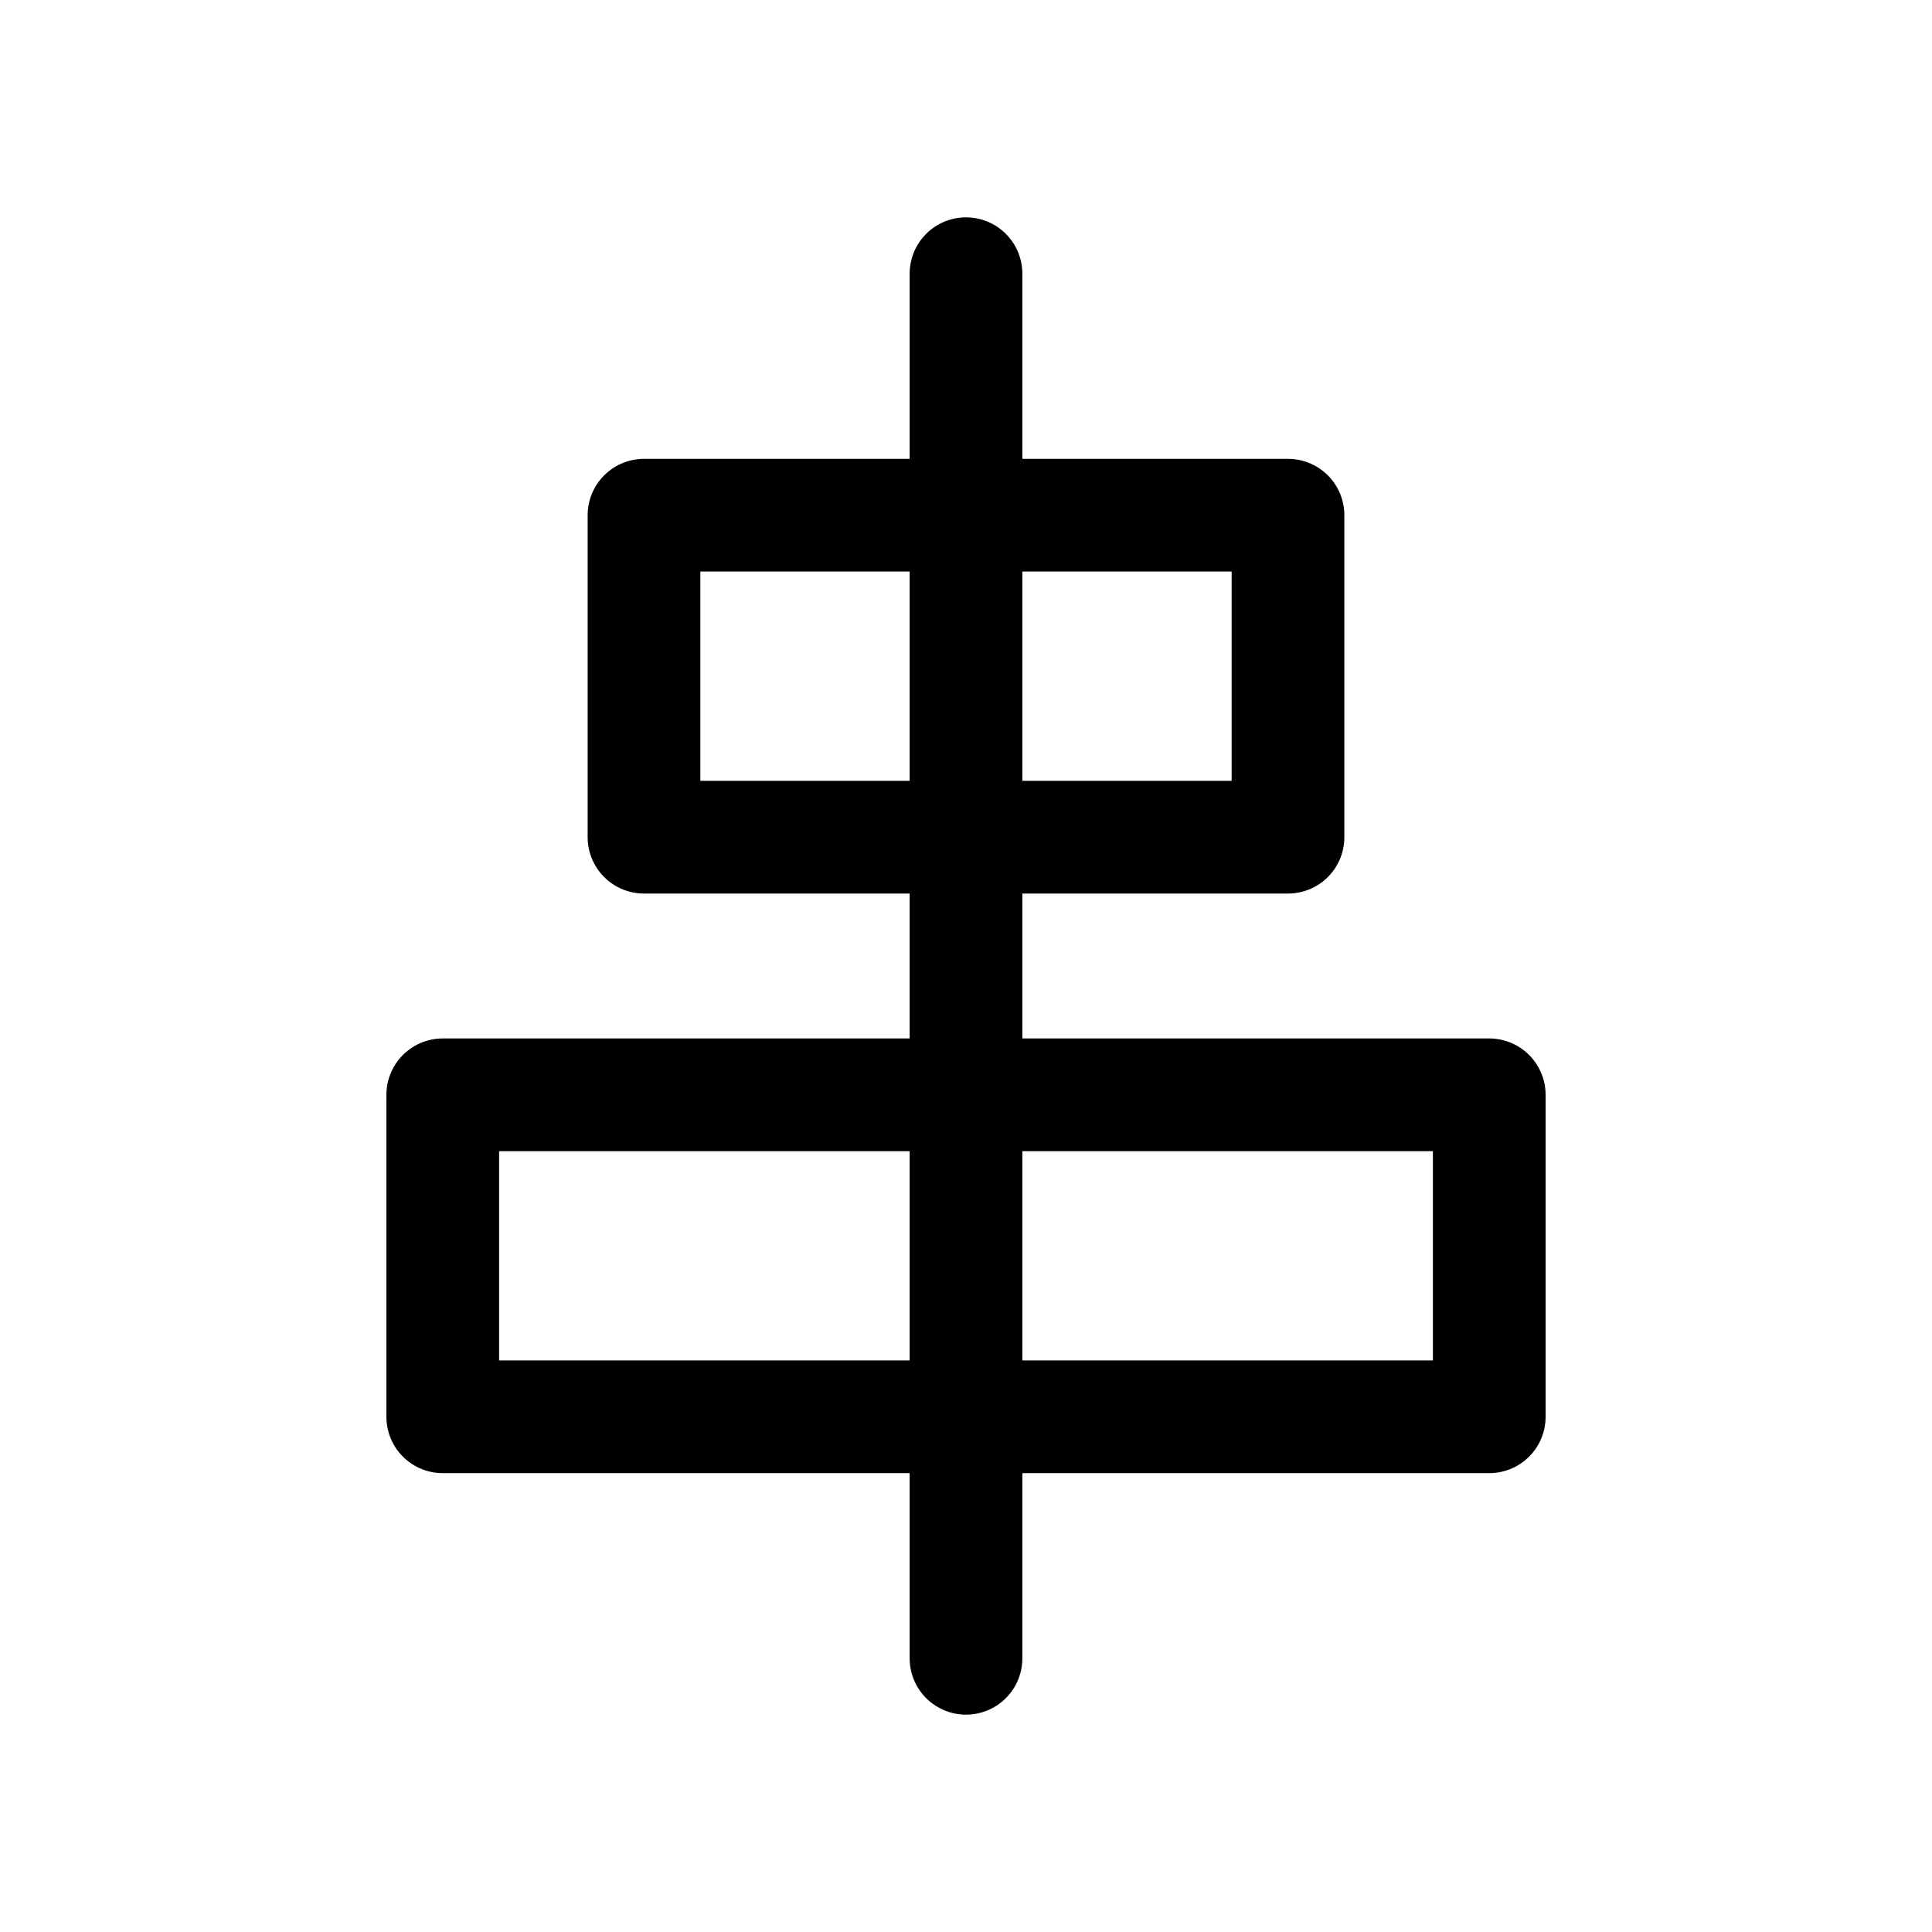
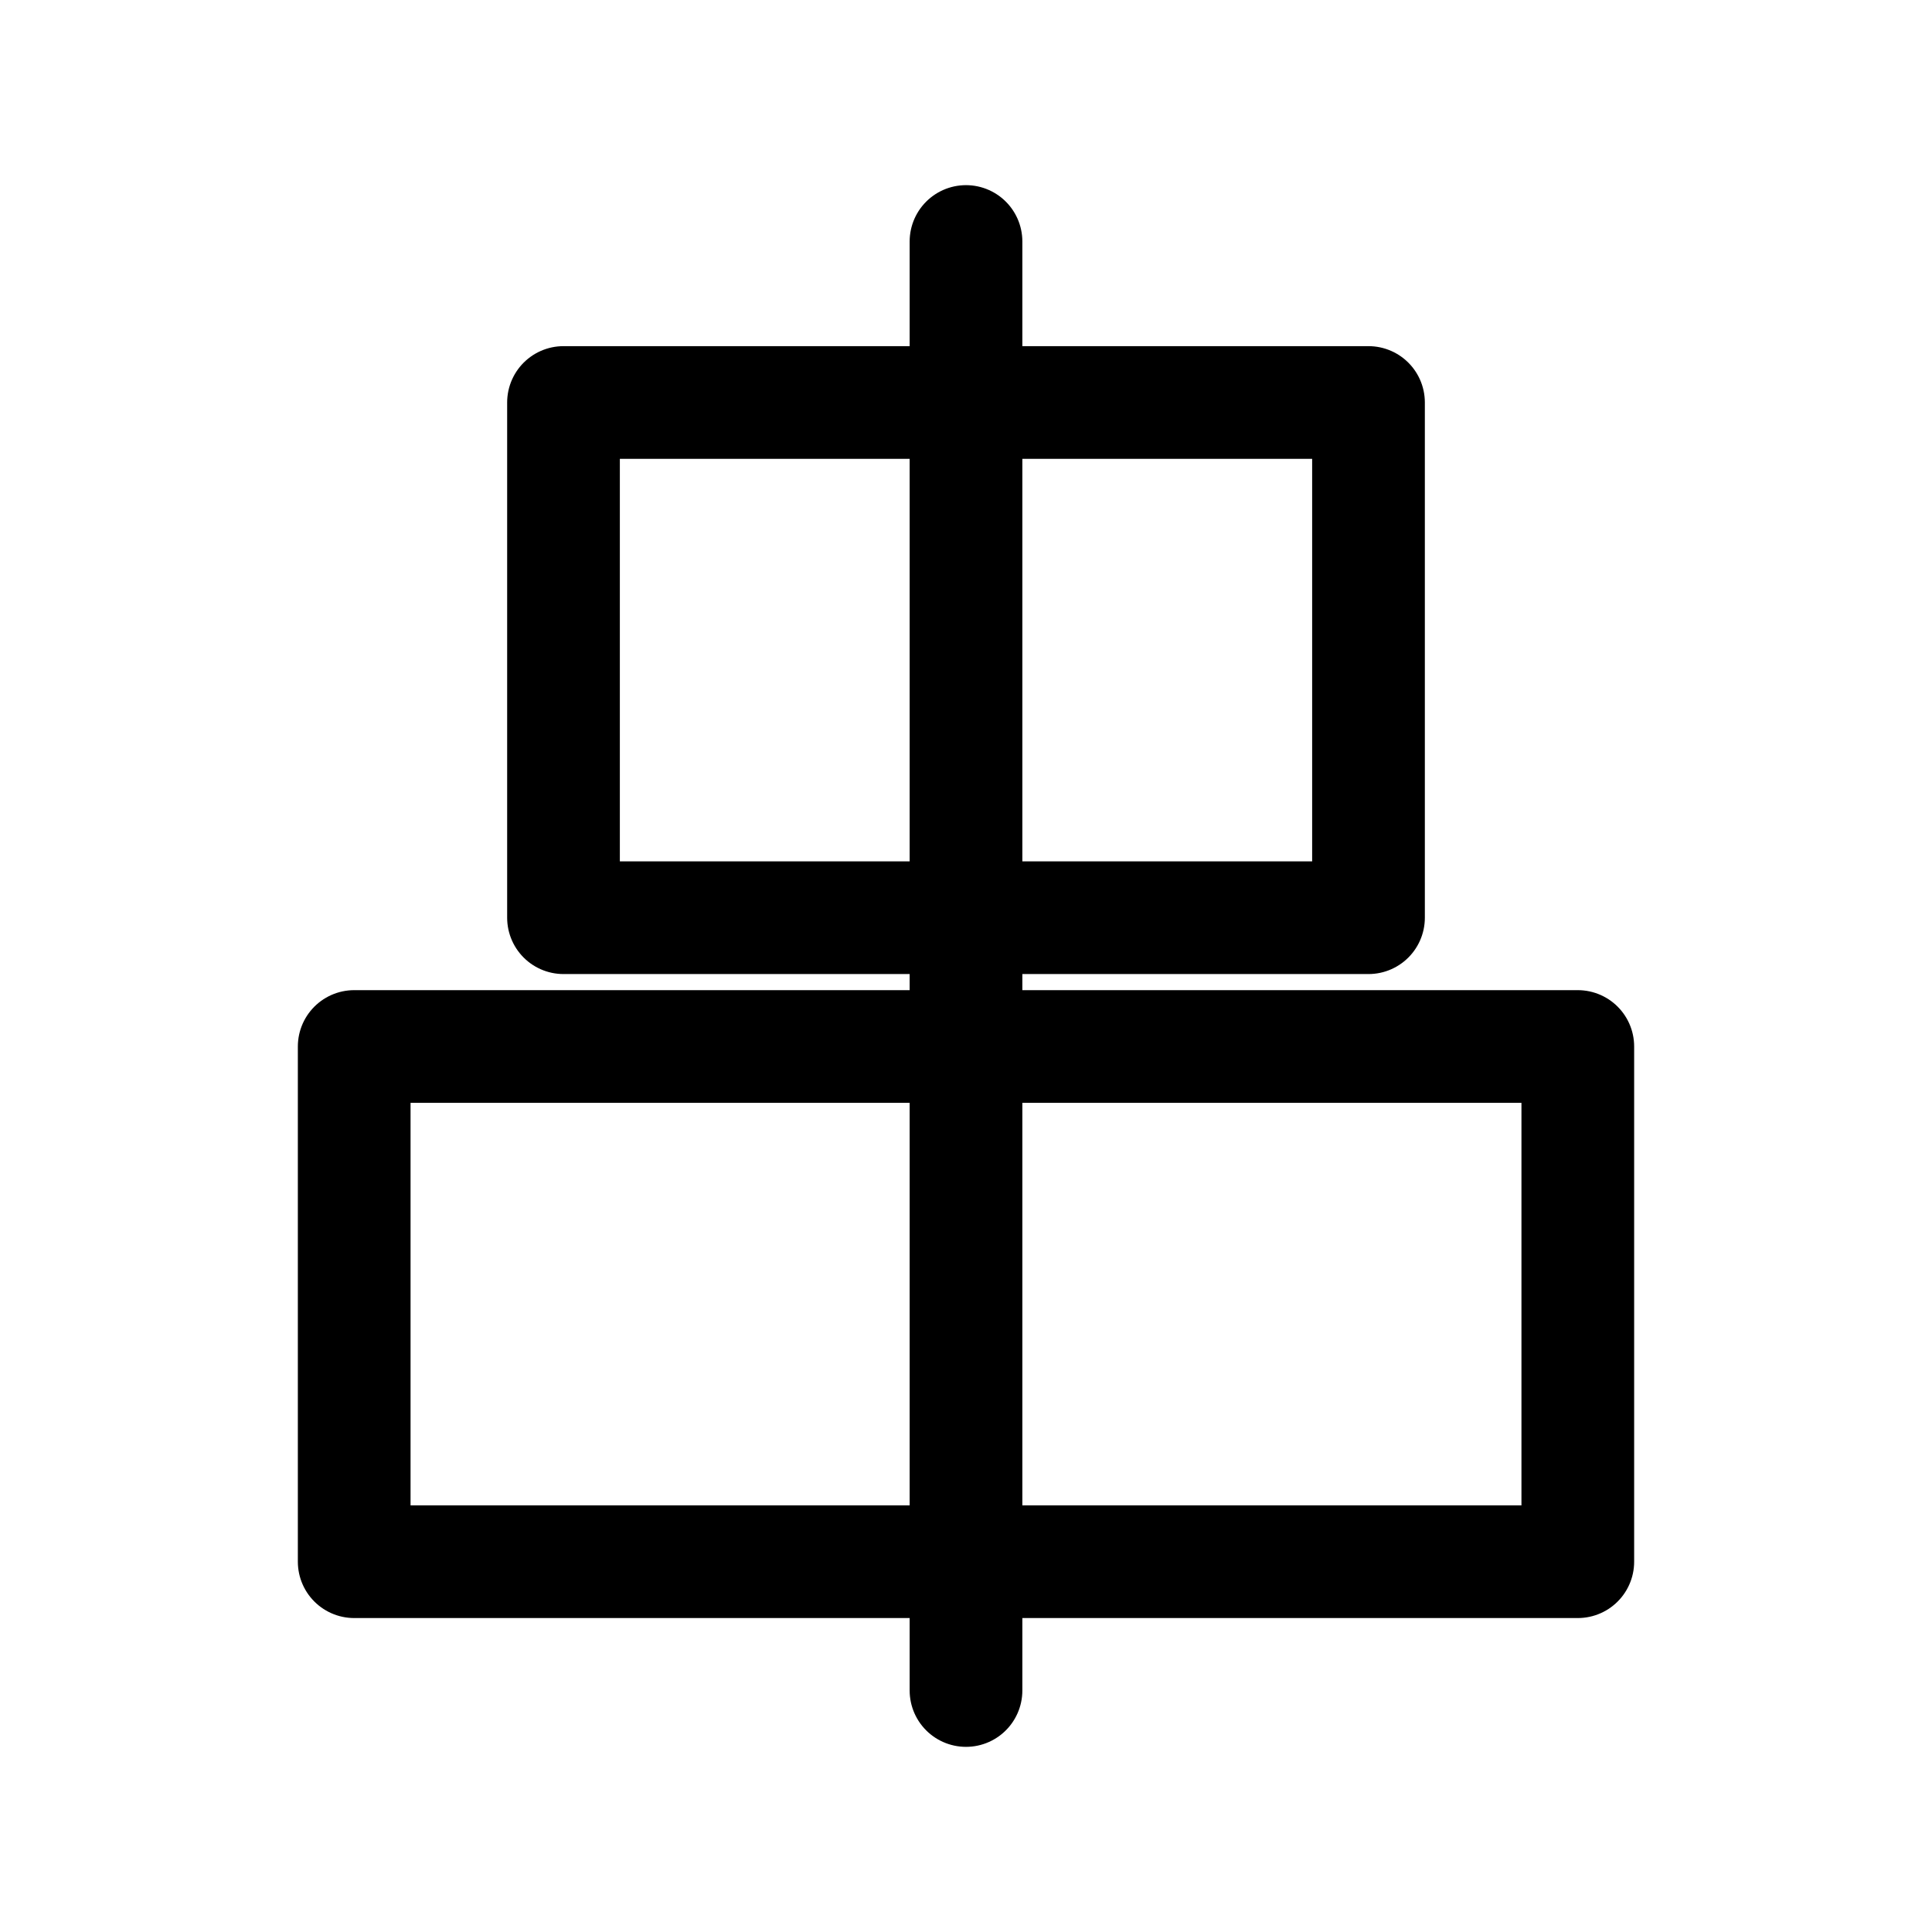
<svg xmlns="http://www.w3.org/2000/svg" viewBox="0 0 24 24" width="24" height="24" fill="none" stroke="currentColor" stroke-width="1.4" stroke-linecap="round" stroke-linejoin="round">
-   <path d="M12,3.4L12,20.6" />
-   <path d="M8,6.4L16,6.4L16,10.4L8,10.4Z" />
-   <path d="M5.5,13.6L18.5,13.6L18.5,17.6L5.5,17.6Z" />
+   <path d="M12,3L12,21" />
+   <path d="M7,5L17,5L17,11.4L7,11.4Z" />
+   <path d="M4.4,13L19.6,13L19.6,19.4L4.4,19.4Z" />
</svg>
